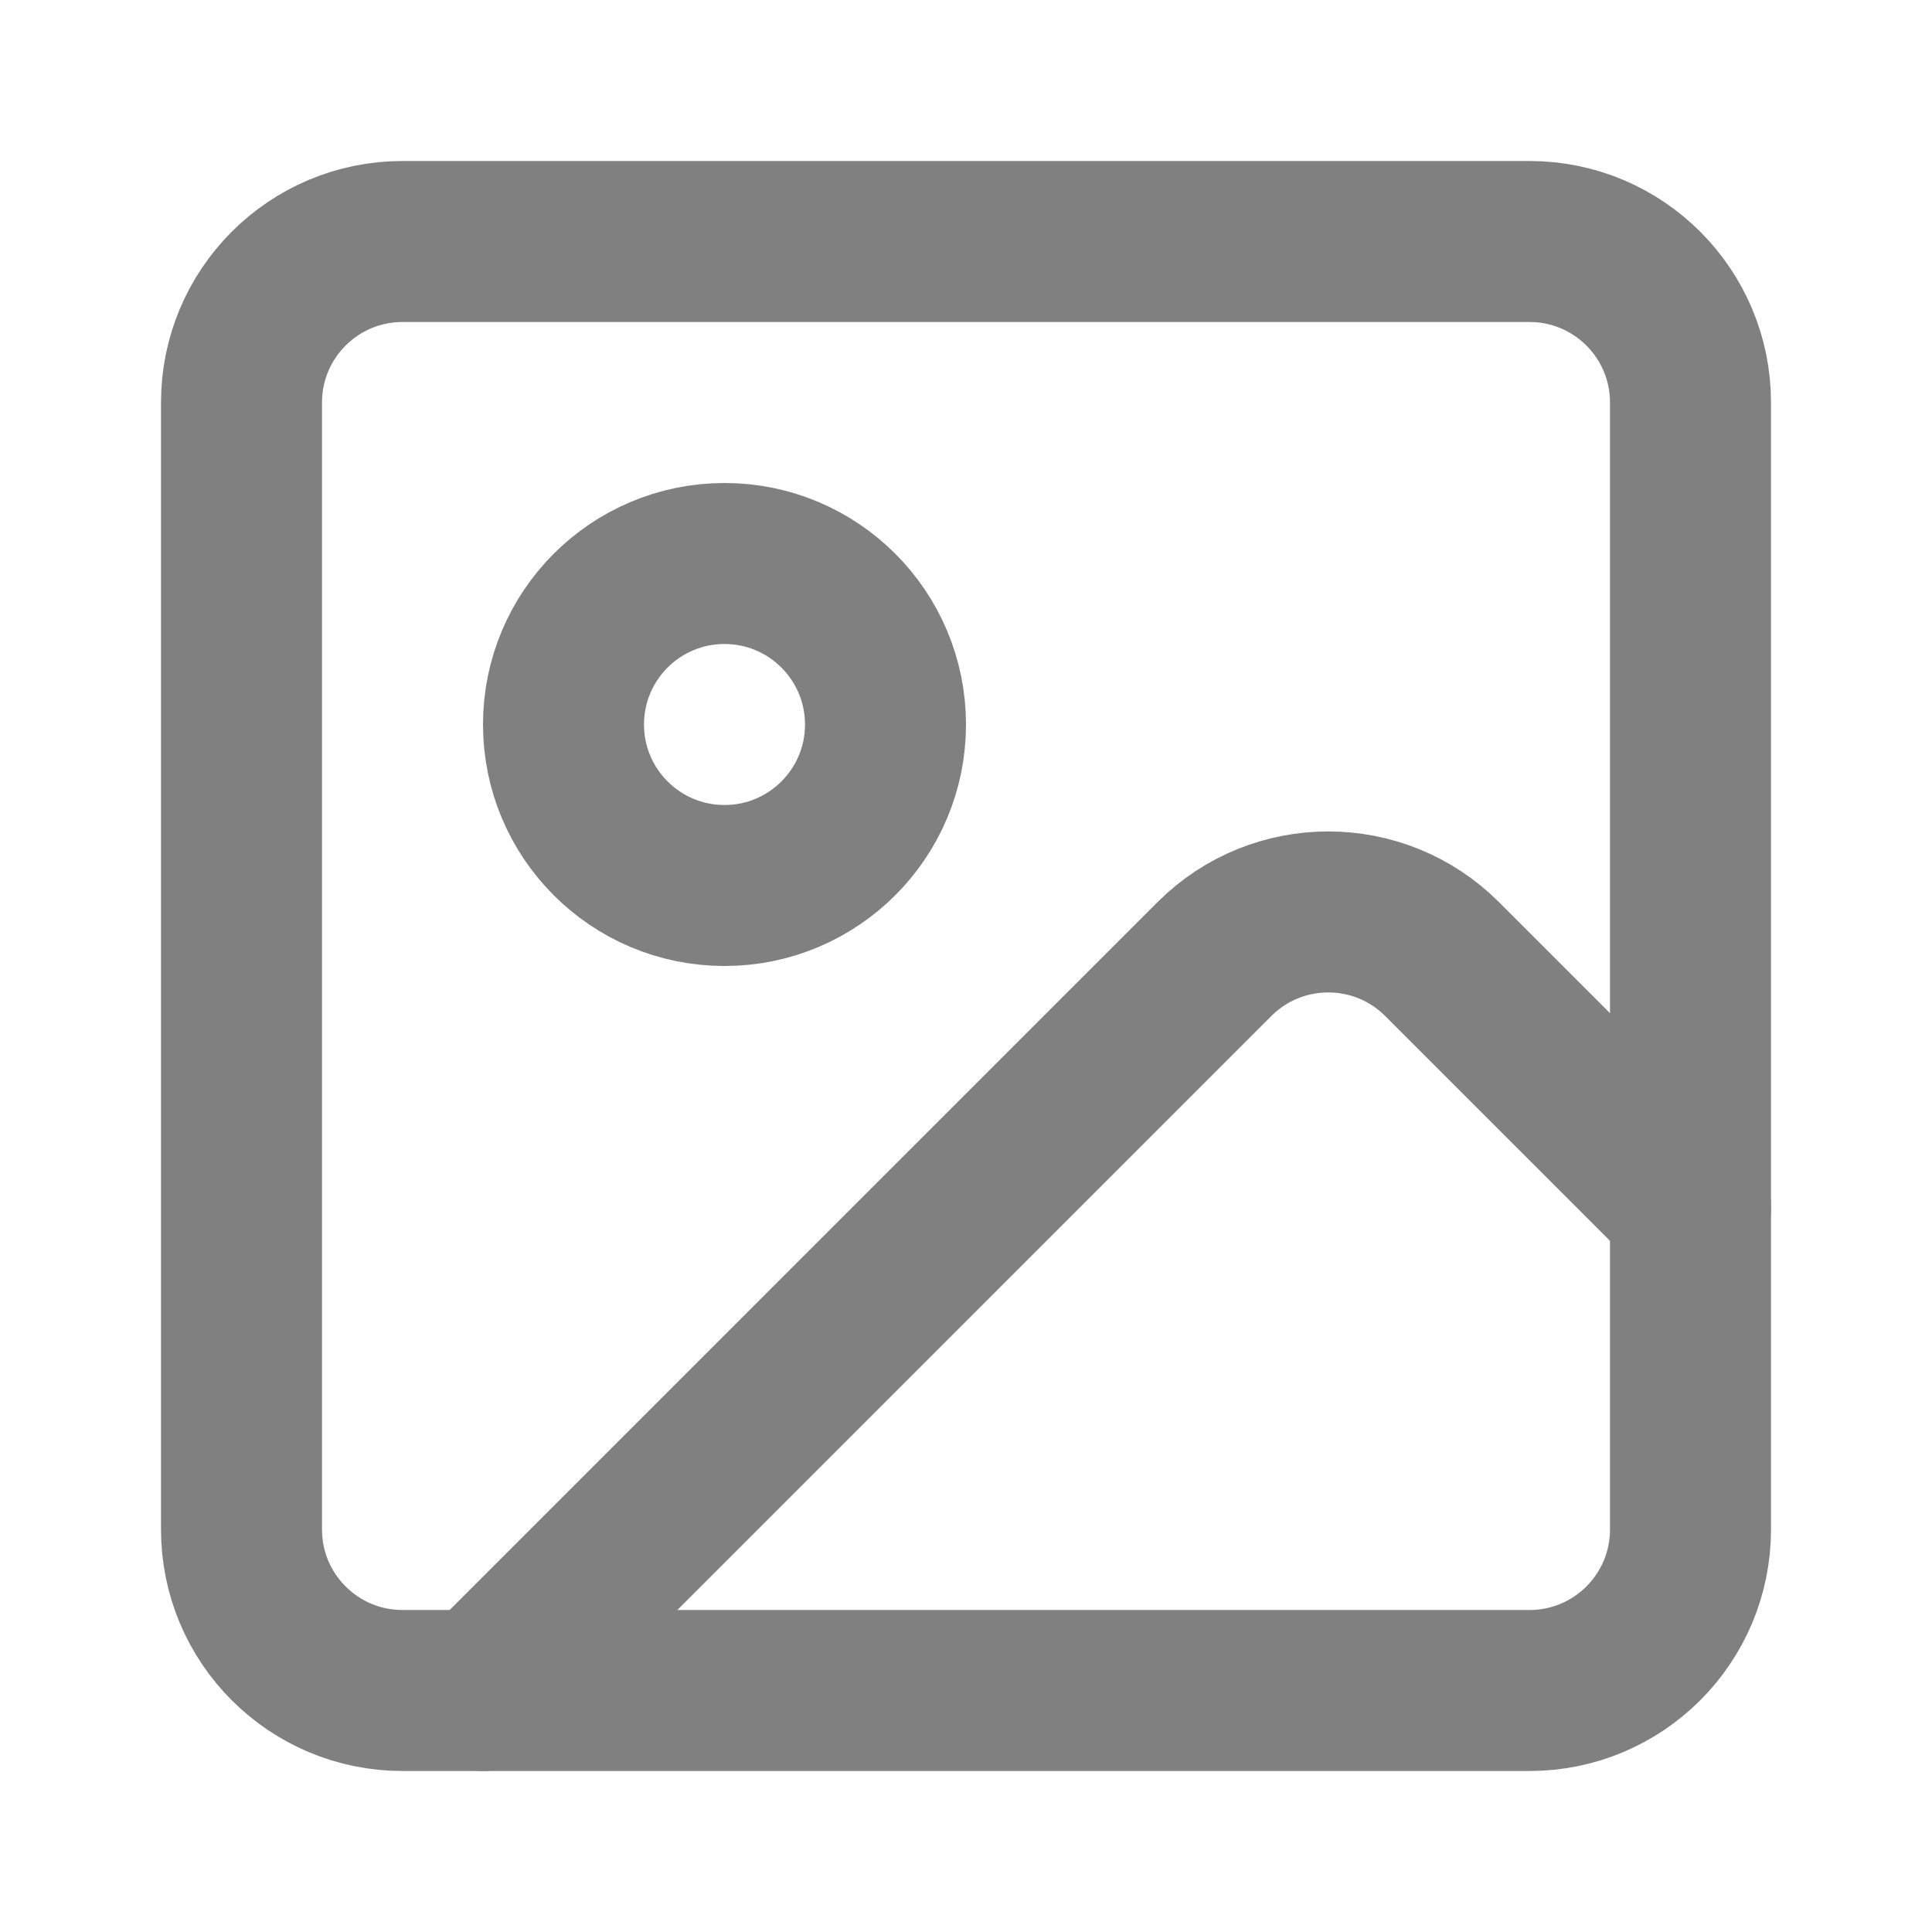
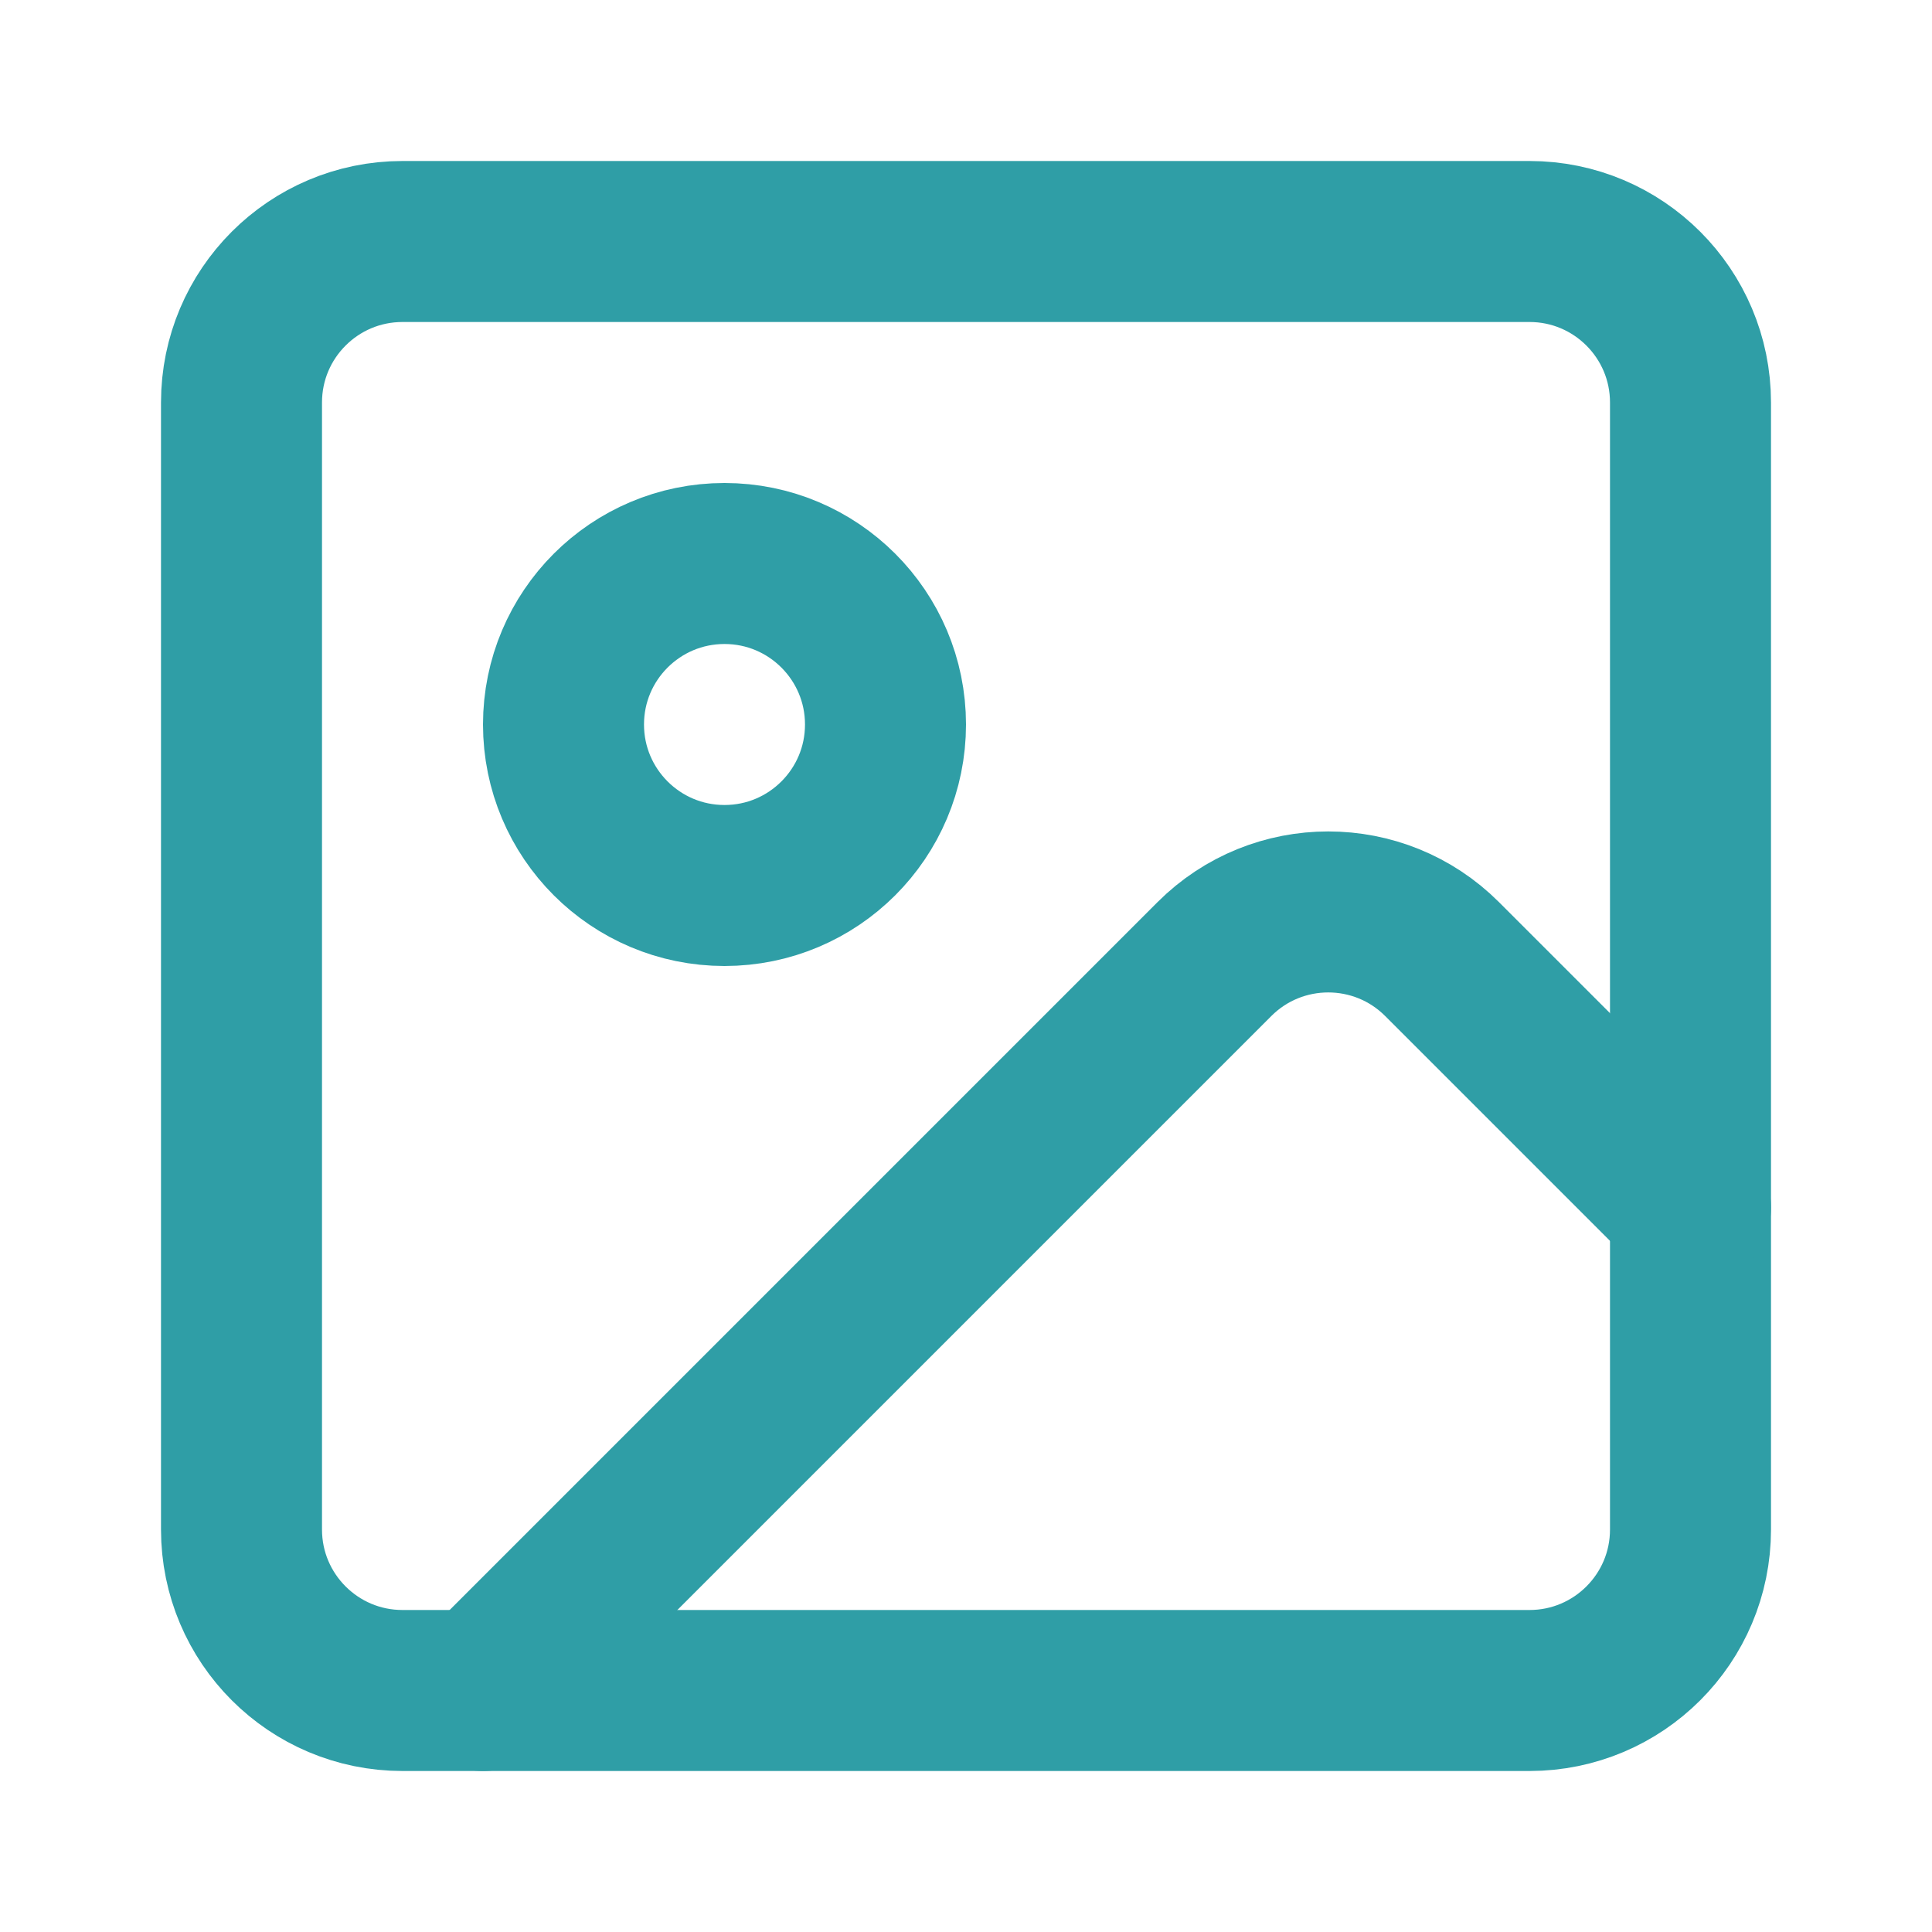
- <svg xmlns="http://www.w3.org/2000/svg" class="lucide lucide-image" width="24" height="24" viewBox="0 0 24 24" fill="none" stroke="#808080" stroke-width="2" stroke-linecap="round" stroke-linejoin="round">
+ <svg xmlns="http://www.w3.org/2000/svg" class="lucide lucide-image" width="24" height="24" viewBox="0 0 24 24" fill="none" stroke="#2f9ea6" stroke-width="2" stroke-linecap="round" stroke-linejoin="round">
  <rect width="18" height="18" x="3" y="3" rx="2" ry="2" />
  <circle cx="9" cy="9" r="2" />
  <path d="m21 15-3.086-3.086a2 2 0 0 0-2.828 0L6 21" />
</svg>
